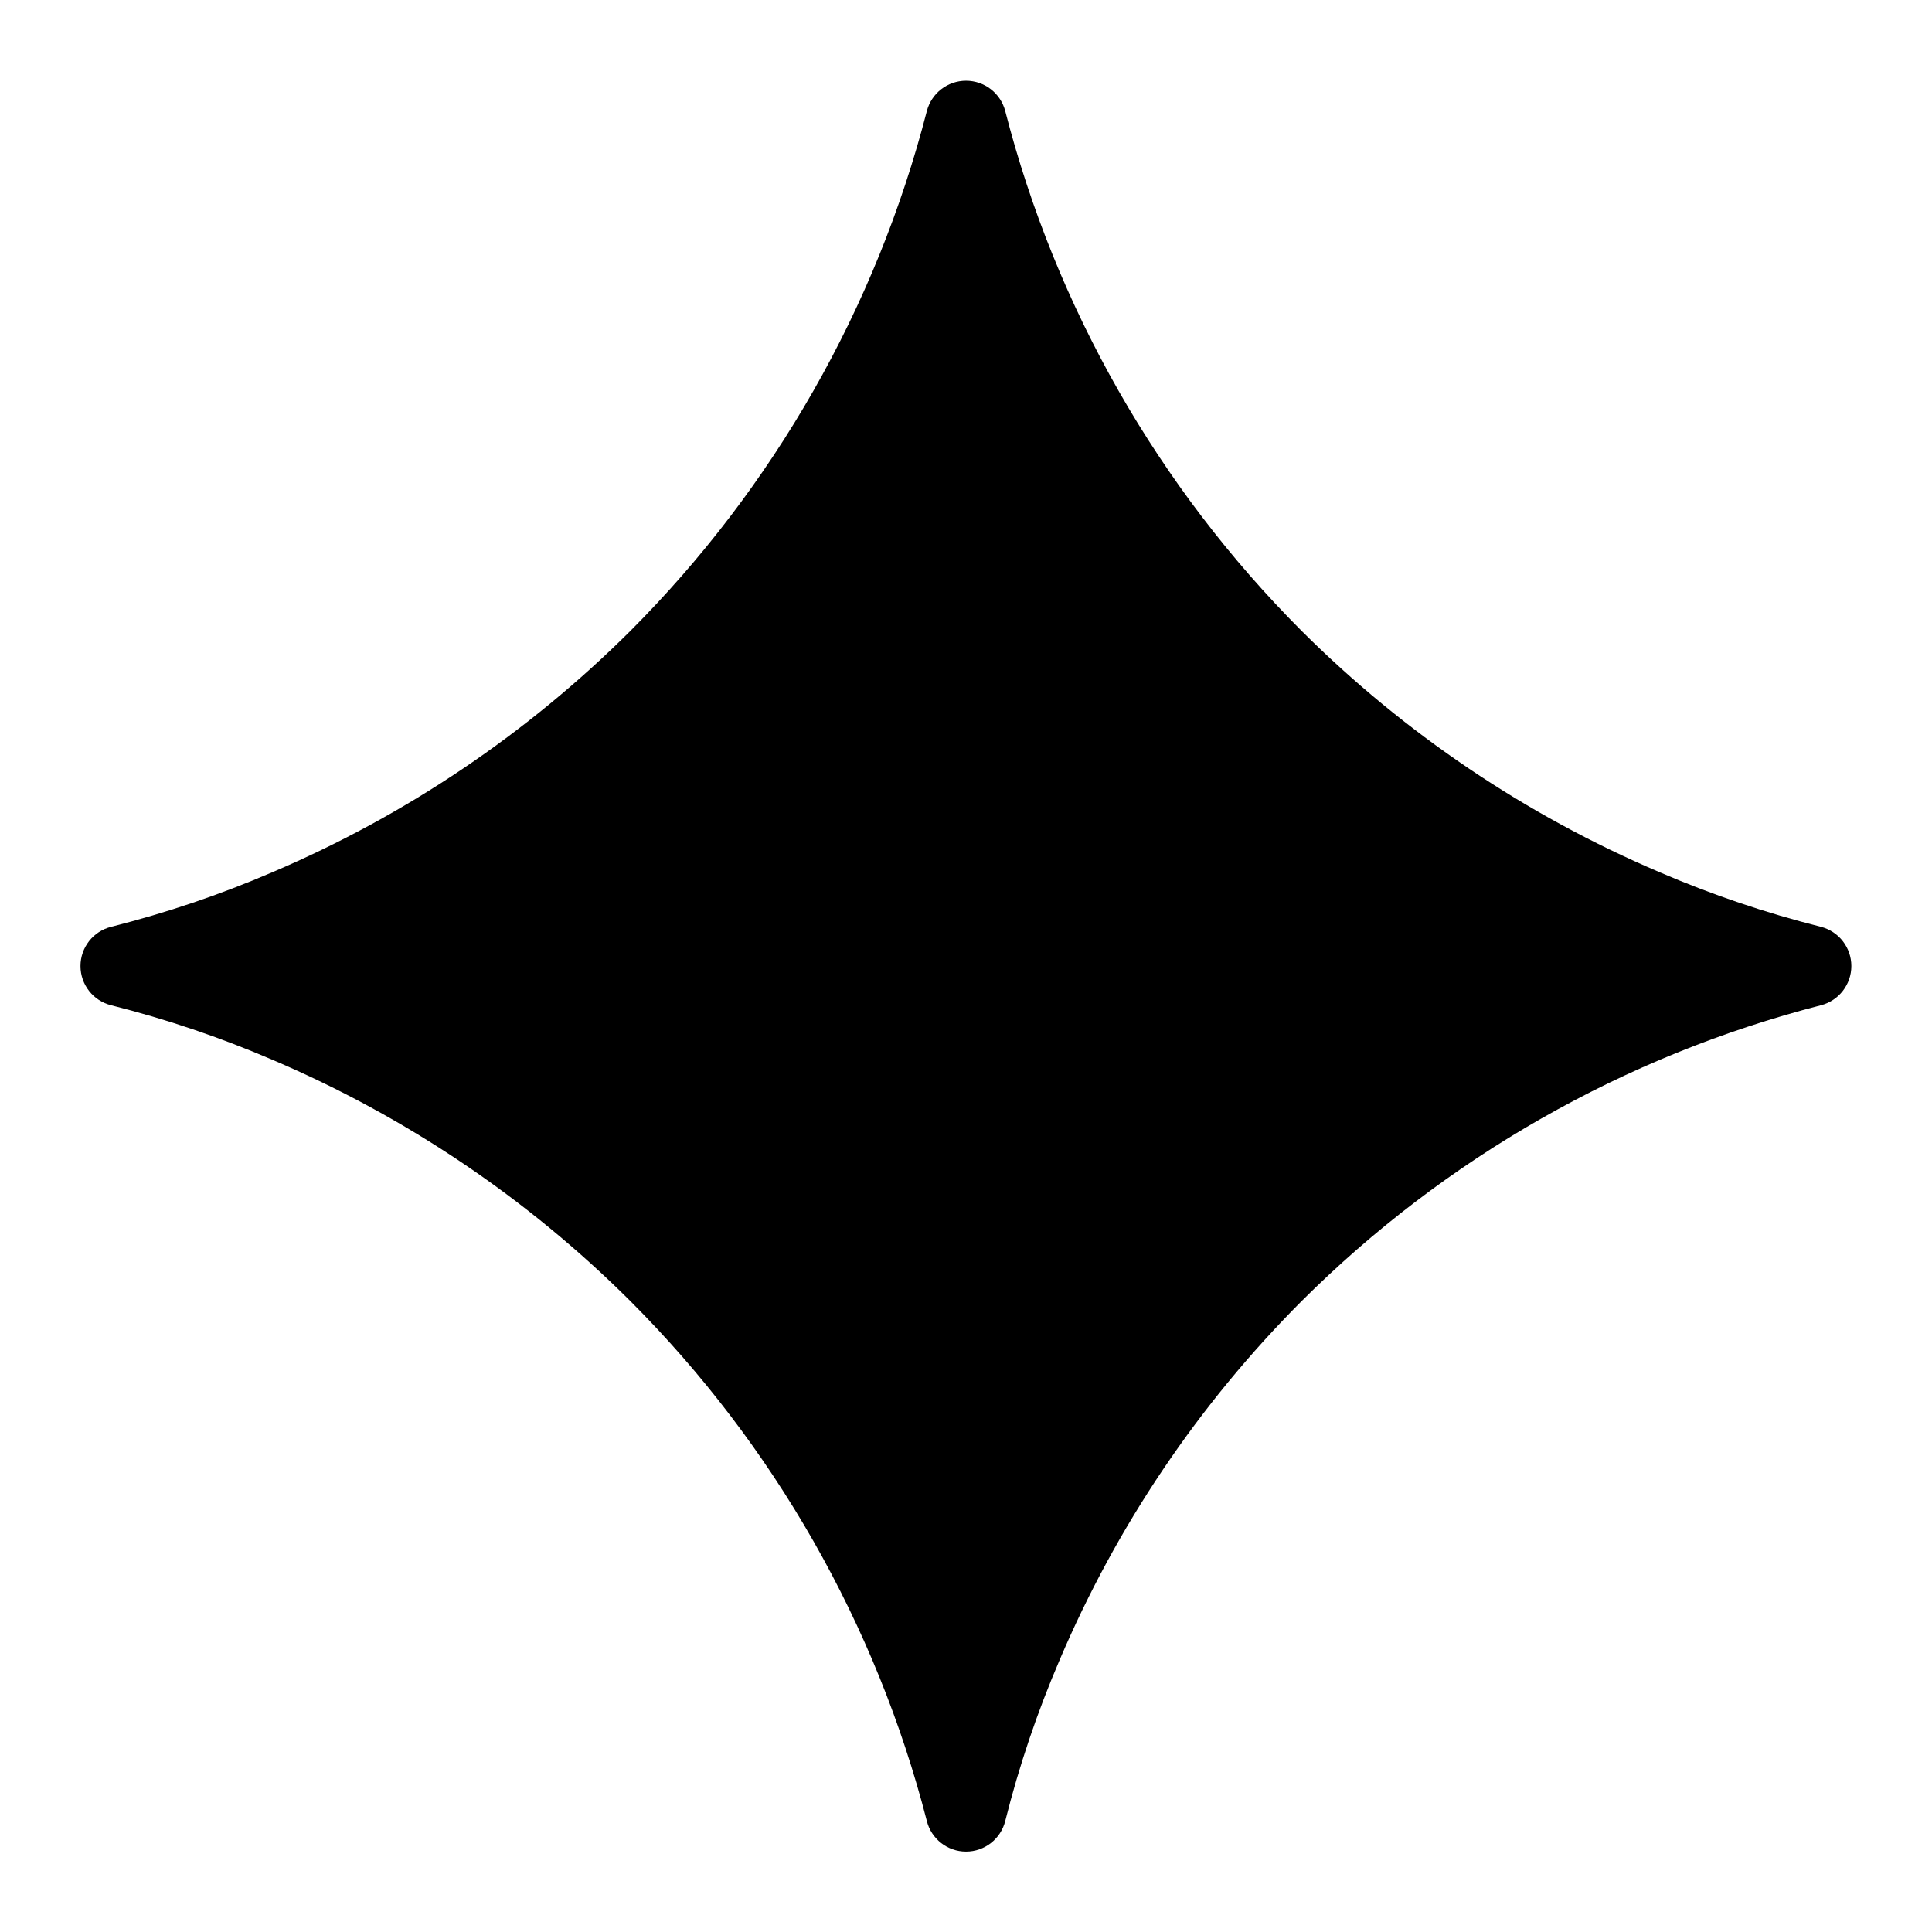
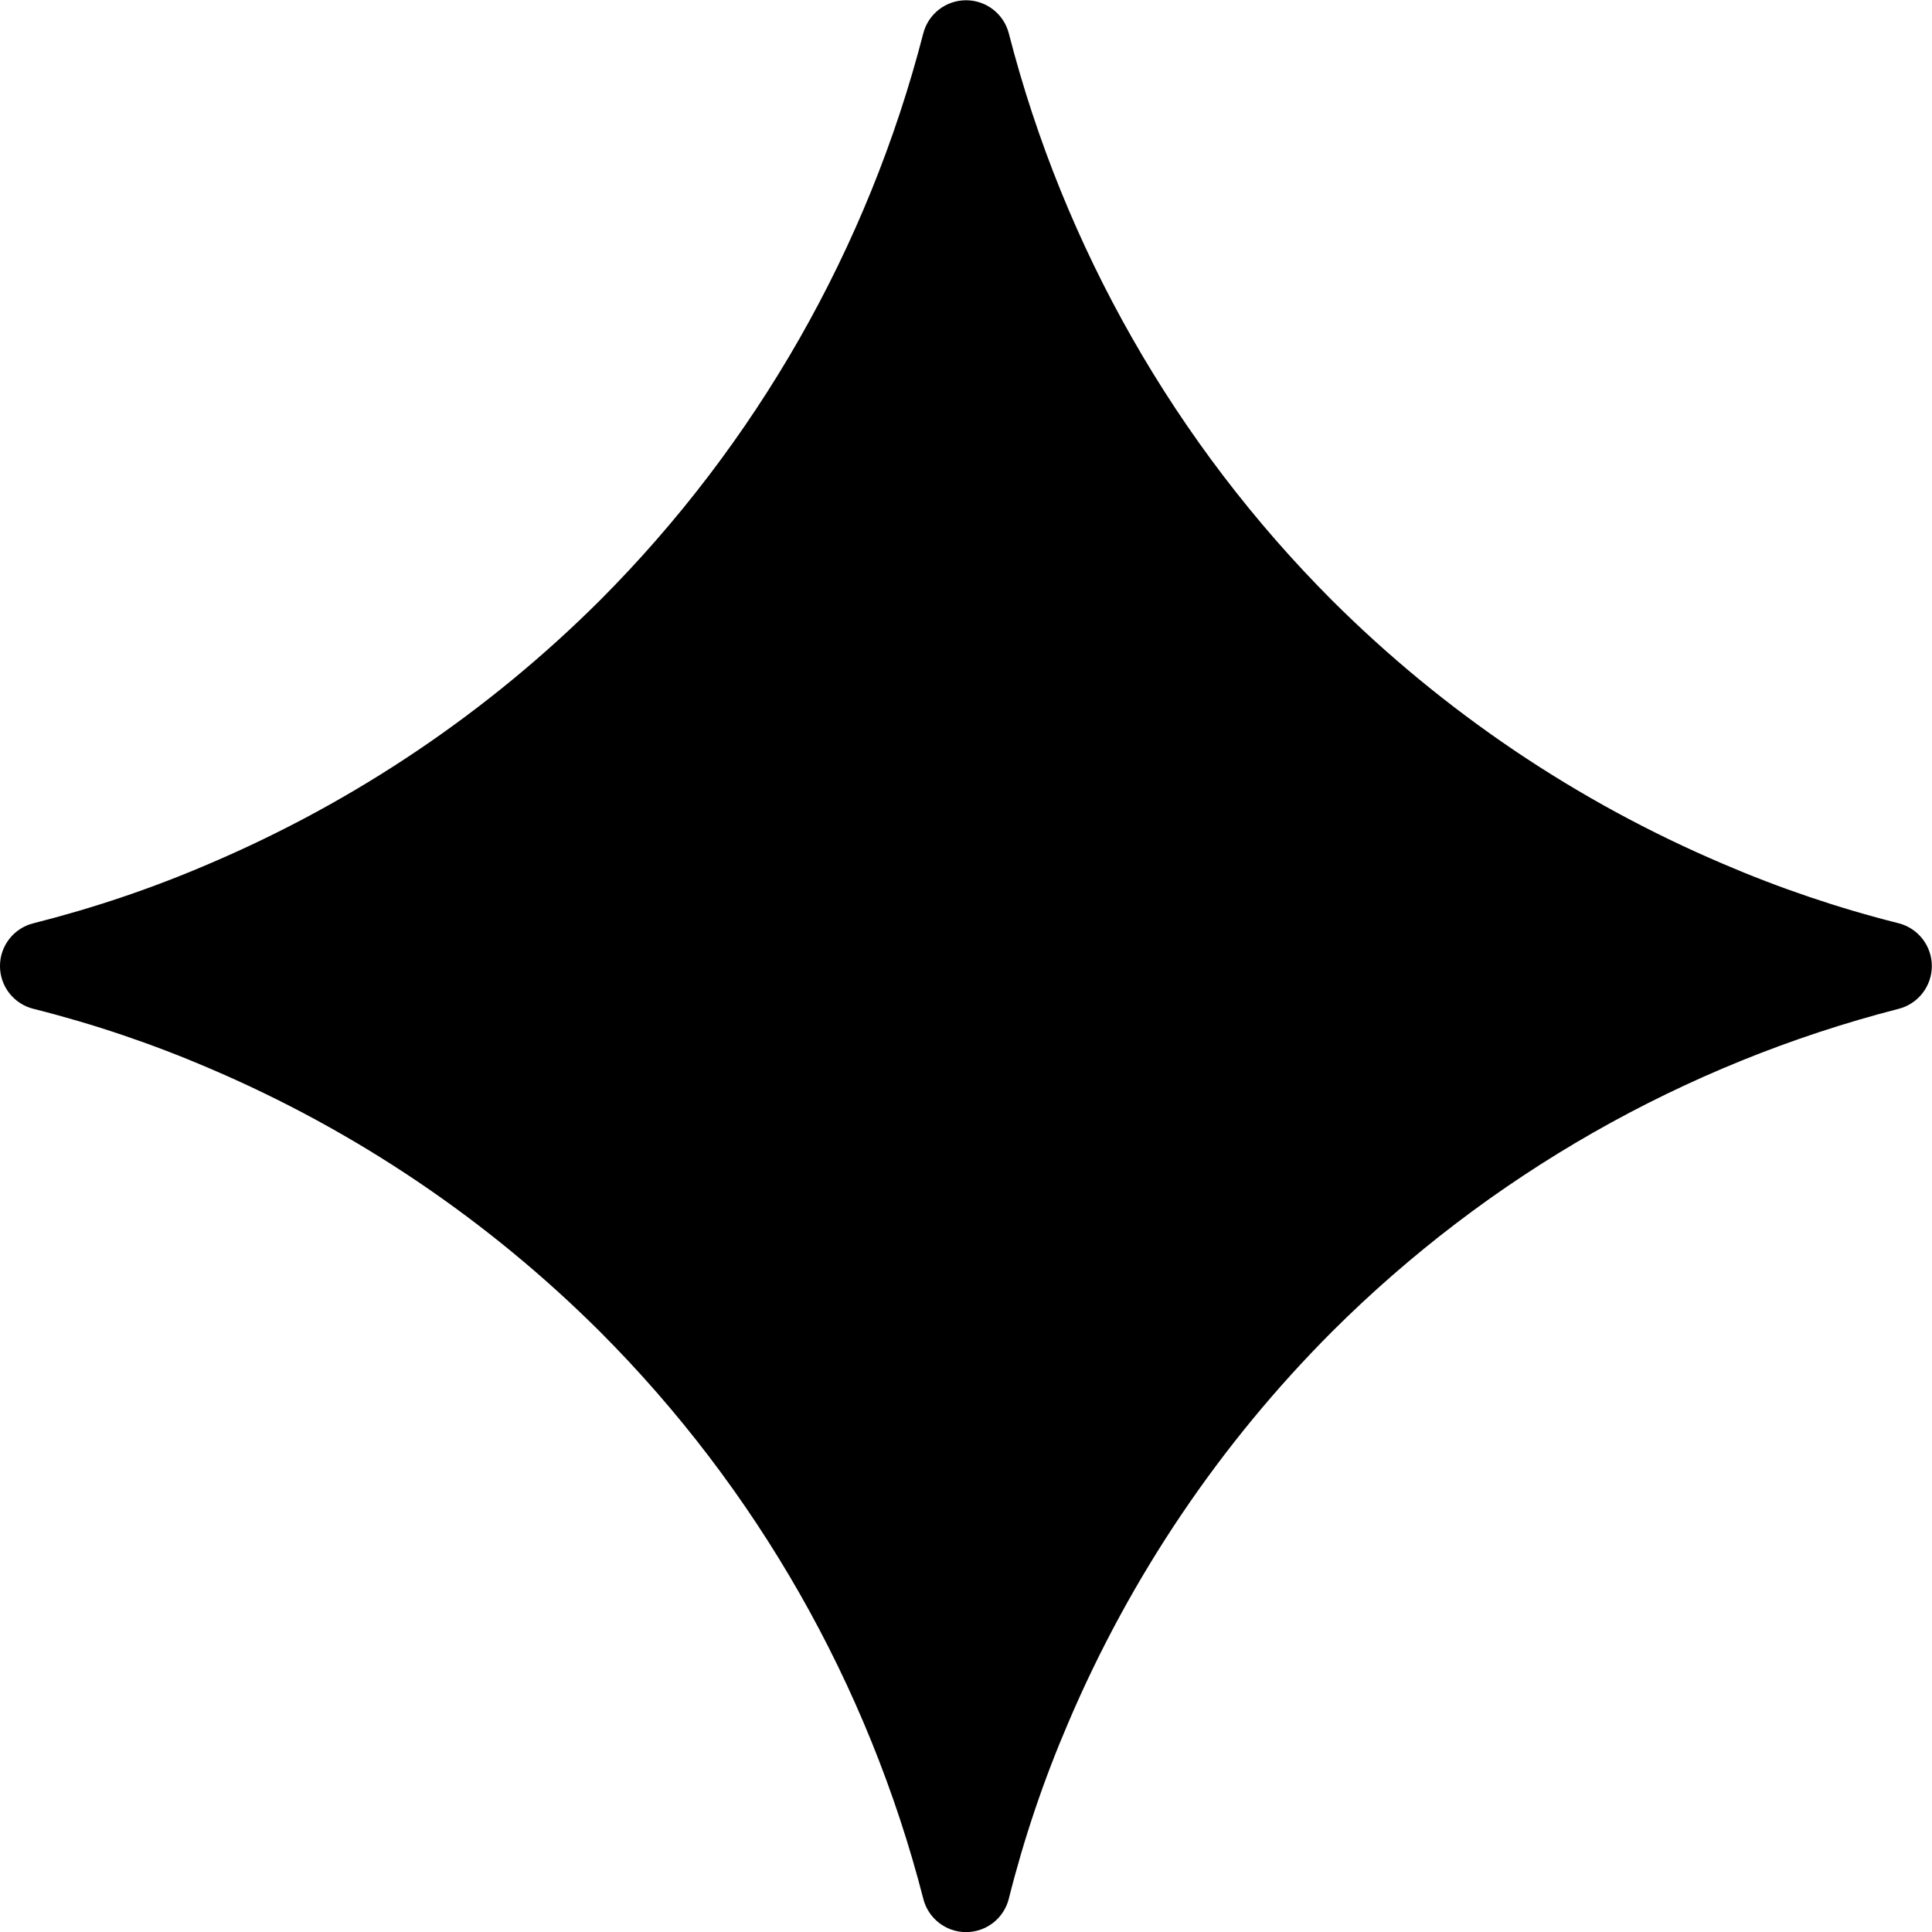
- <svg xmlns="http://www.w3.org/2000/svg" fill="currentColor" fill-rule="evenodd" height="1em" style="flex:none;line-height:1" viewBox="0 0 24 24" width="1em">
+ <svg xmlns="http://www.w3.org/2000/svg" fill="#000" fill-rule="evenodd" viewBox="1 1 22 22" width="22" height="22">
  <path d="M20.616 10.835a14.147 14.147 0 01-4.45-3.001 14.111 14.111 0 01-3.678-6.452.503.503 0 00-.975 0 14.134 14.134 0 01-3.679 6.452 14.155 14.155 0 01-4.45 3.001c-.65.28-1.318.505-2.002.678a.502.502 0 000 .975c.684.172 1.35.397 2.002.677a14.147 14.147 0 014.45 3.001 14.112 14.112 0 013.679 6.453.502.502 0 00.975 0c.172-.685.397-1.351.677-2.003a14.145 14.145 0 013.001-4.45 14.113 14.113 0 016.453-3.678.503.503 0 000-.975 13.245 13.245 0 01-2.003-.678z" />
</svg>
